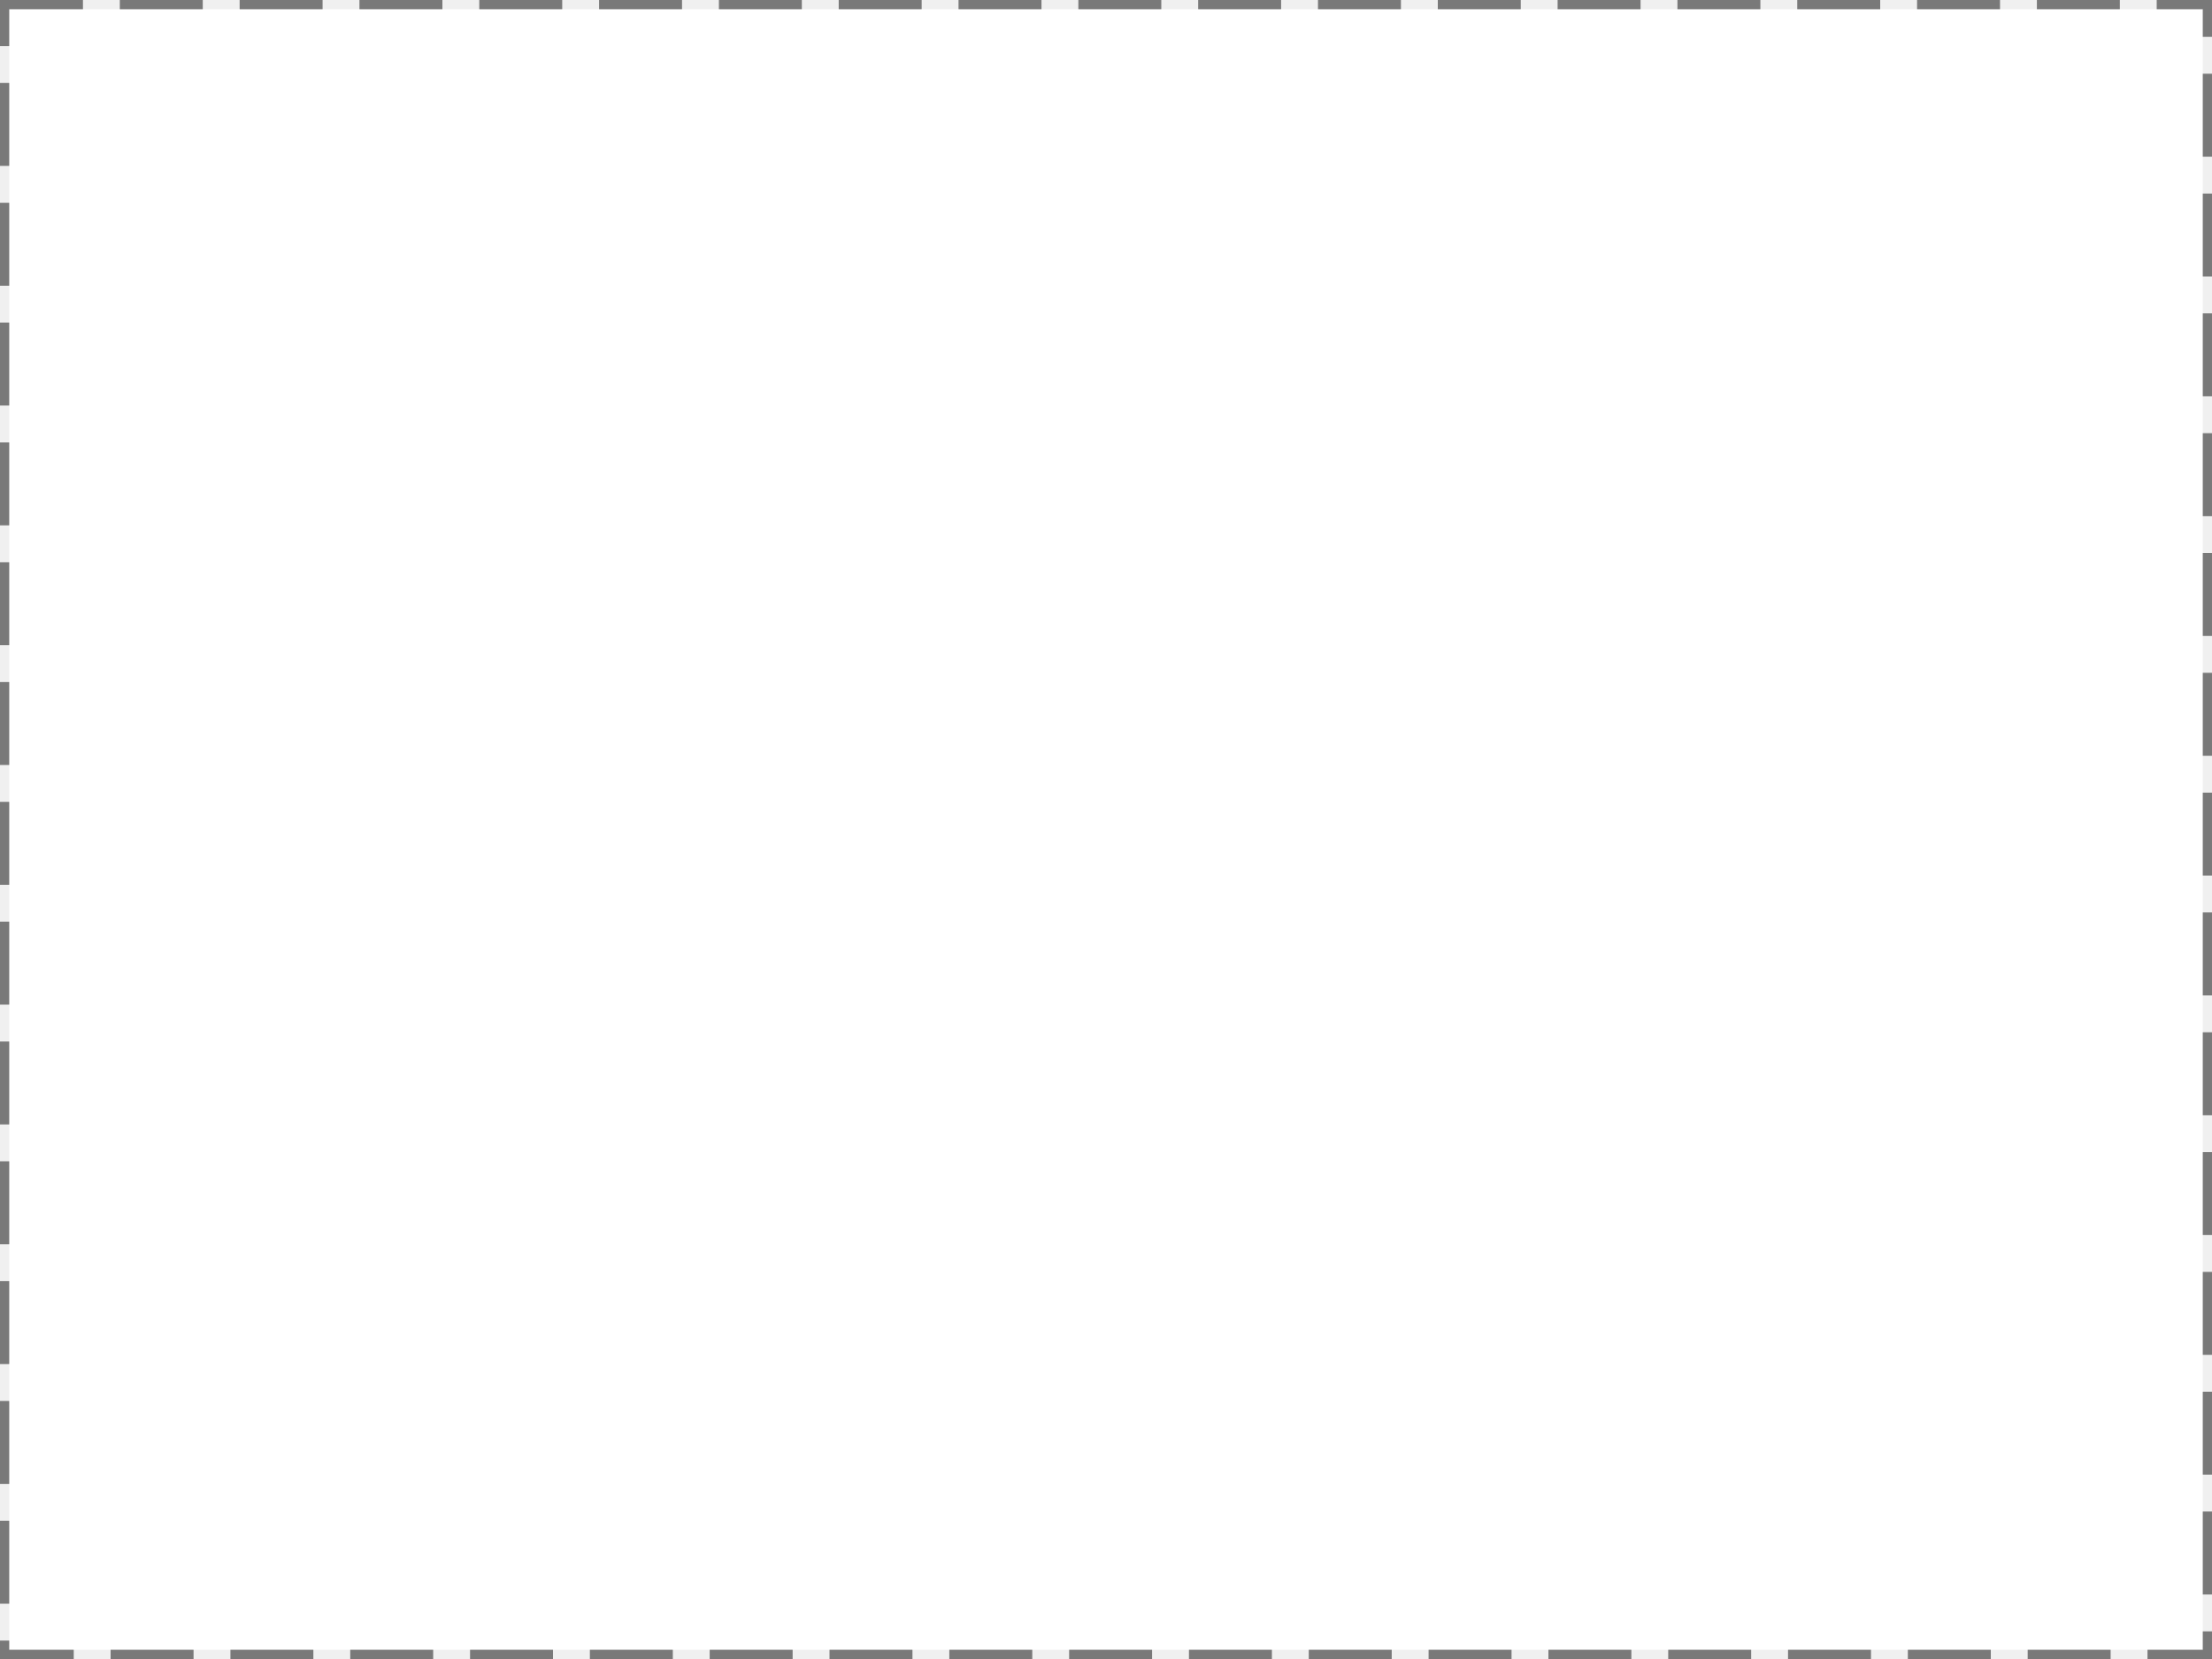
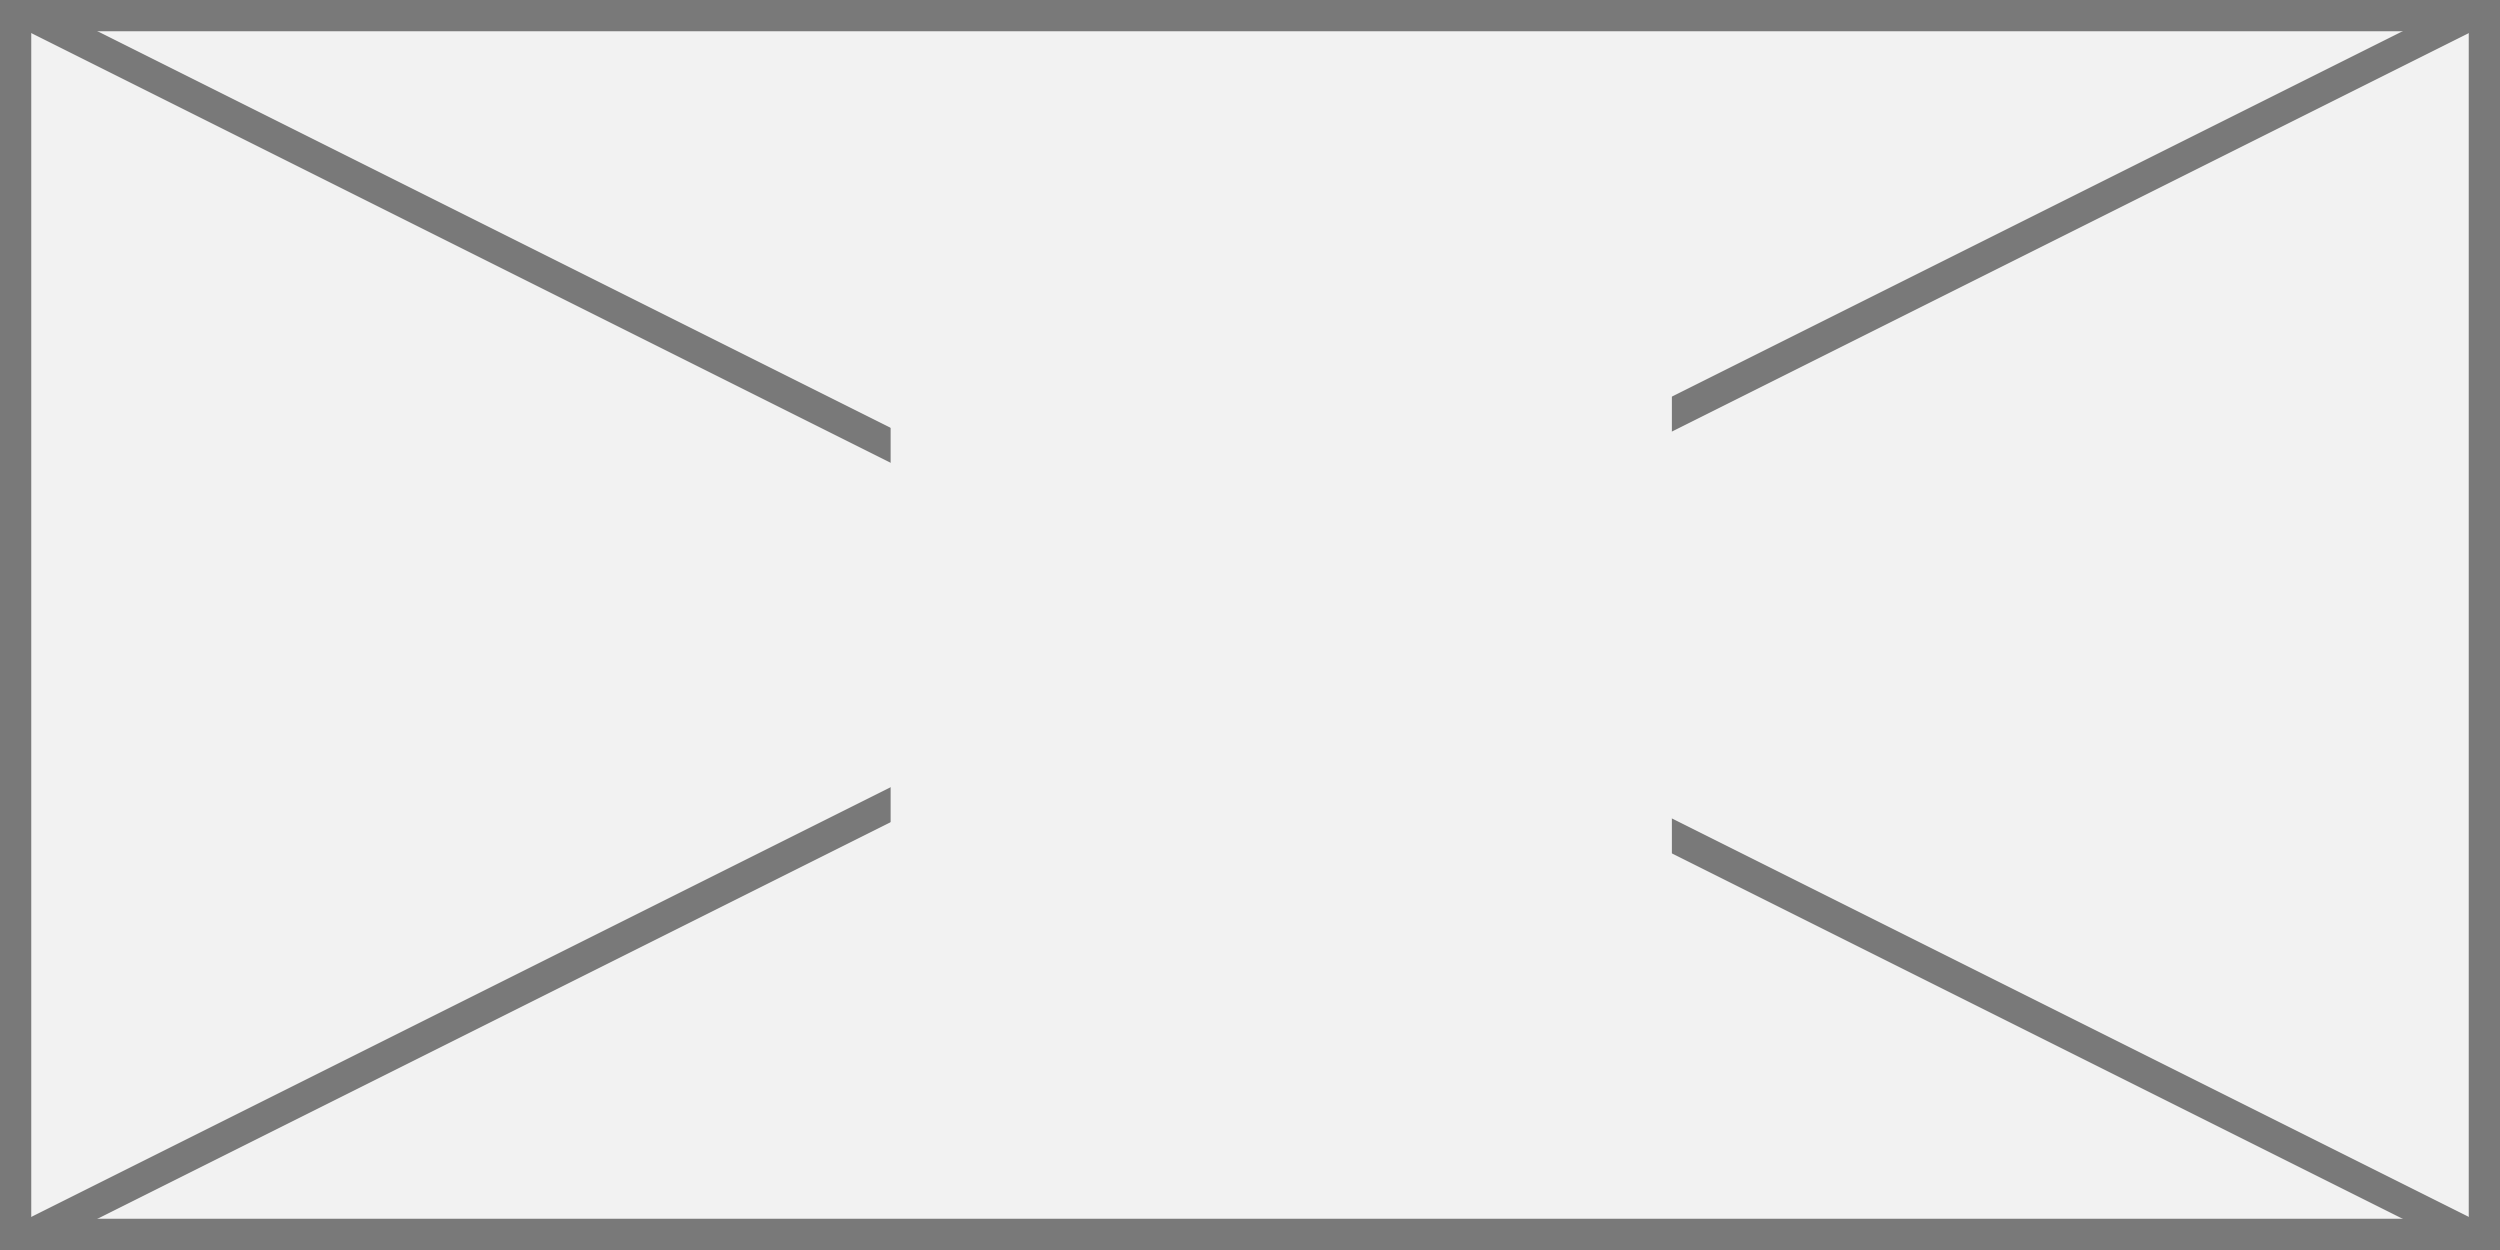
- <svg xmlns="http://www.w3.org/2000/svg" version="1.1" width="240px" height="180px">
-   <g transform="matrix(1 0 0 1 -400 -545 )">
-     <path d="M 401 546  L 639 546  L 639 724  L 401 724  L 401 546  Z " fill-rule="nonzero" fill="#ffffff" stroke="none" />
-     <path d="M 400.5 545.5  L 639.5 545.5  L 639.5 724.5  L 400.5 724.5  L 400.5 545.5  Z " stroke-width="1" stroke-dasharray="9,4" stroke="#797979" fill="none" stroke-dashoffset="0.5" />
+ <svg xmlns="http://www.w3.org/2000/svg" version="1.1" width="80px" height="40px">
+   <defs>
+     <mask fill="white" id="clip38">
+       <path d="M 68.5 36  L 93.5 36  L 93.5 55  L 68.5 55  Z M 40 25  L 120 25  L 120 65  L 40 65  Z " fill-rule="evenodd" />
+     </mask>
+   </defs>
+   <g transform="matrix(1 0 0 1 -40 -25 )">
+     <path d="M 40.5 25.5  L 119.5 25.5  L 119.5 64.5  L 40.5 64.5  L 40.5 25.5  Z " fill-rule="nonzero" fill="#f2f2f2" stroke="none" />
+     <path d="M 40.5 25.5  L 119.5 25.5  L 119.5 64.5  L 40.5 64.5  L 40.5 25.5  Z " stroke-width="1" stroke="#797979" fill="none" />
+     <path d="M 40.894 25.447  L 119.106 64.553  M 119.106 25.447  L 40.894 64.553  " stroke-width="1" stroke="#797979" fill="none" mask="url(#clip38)" />
  </g>
</svg>
